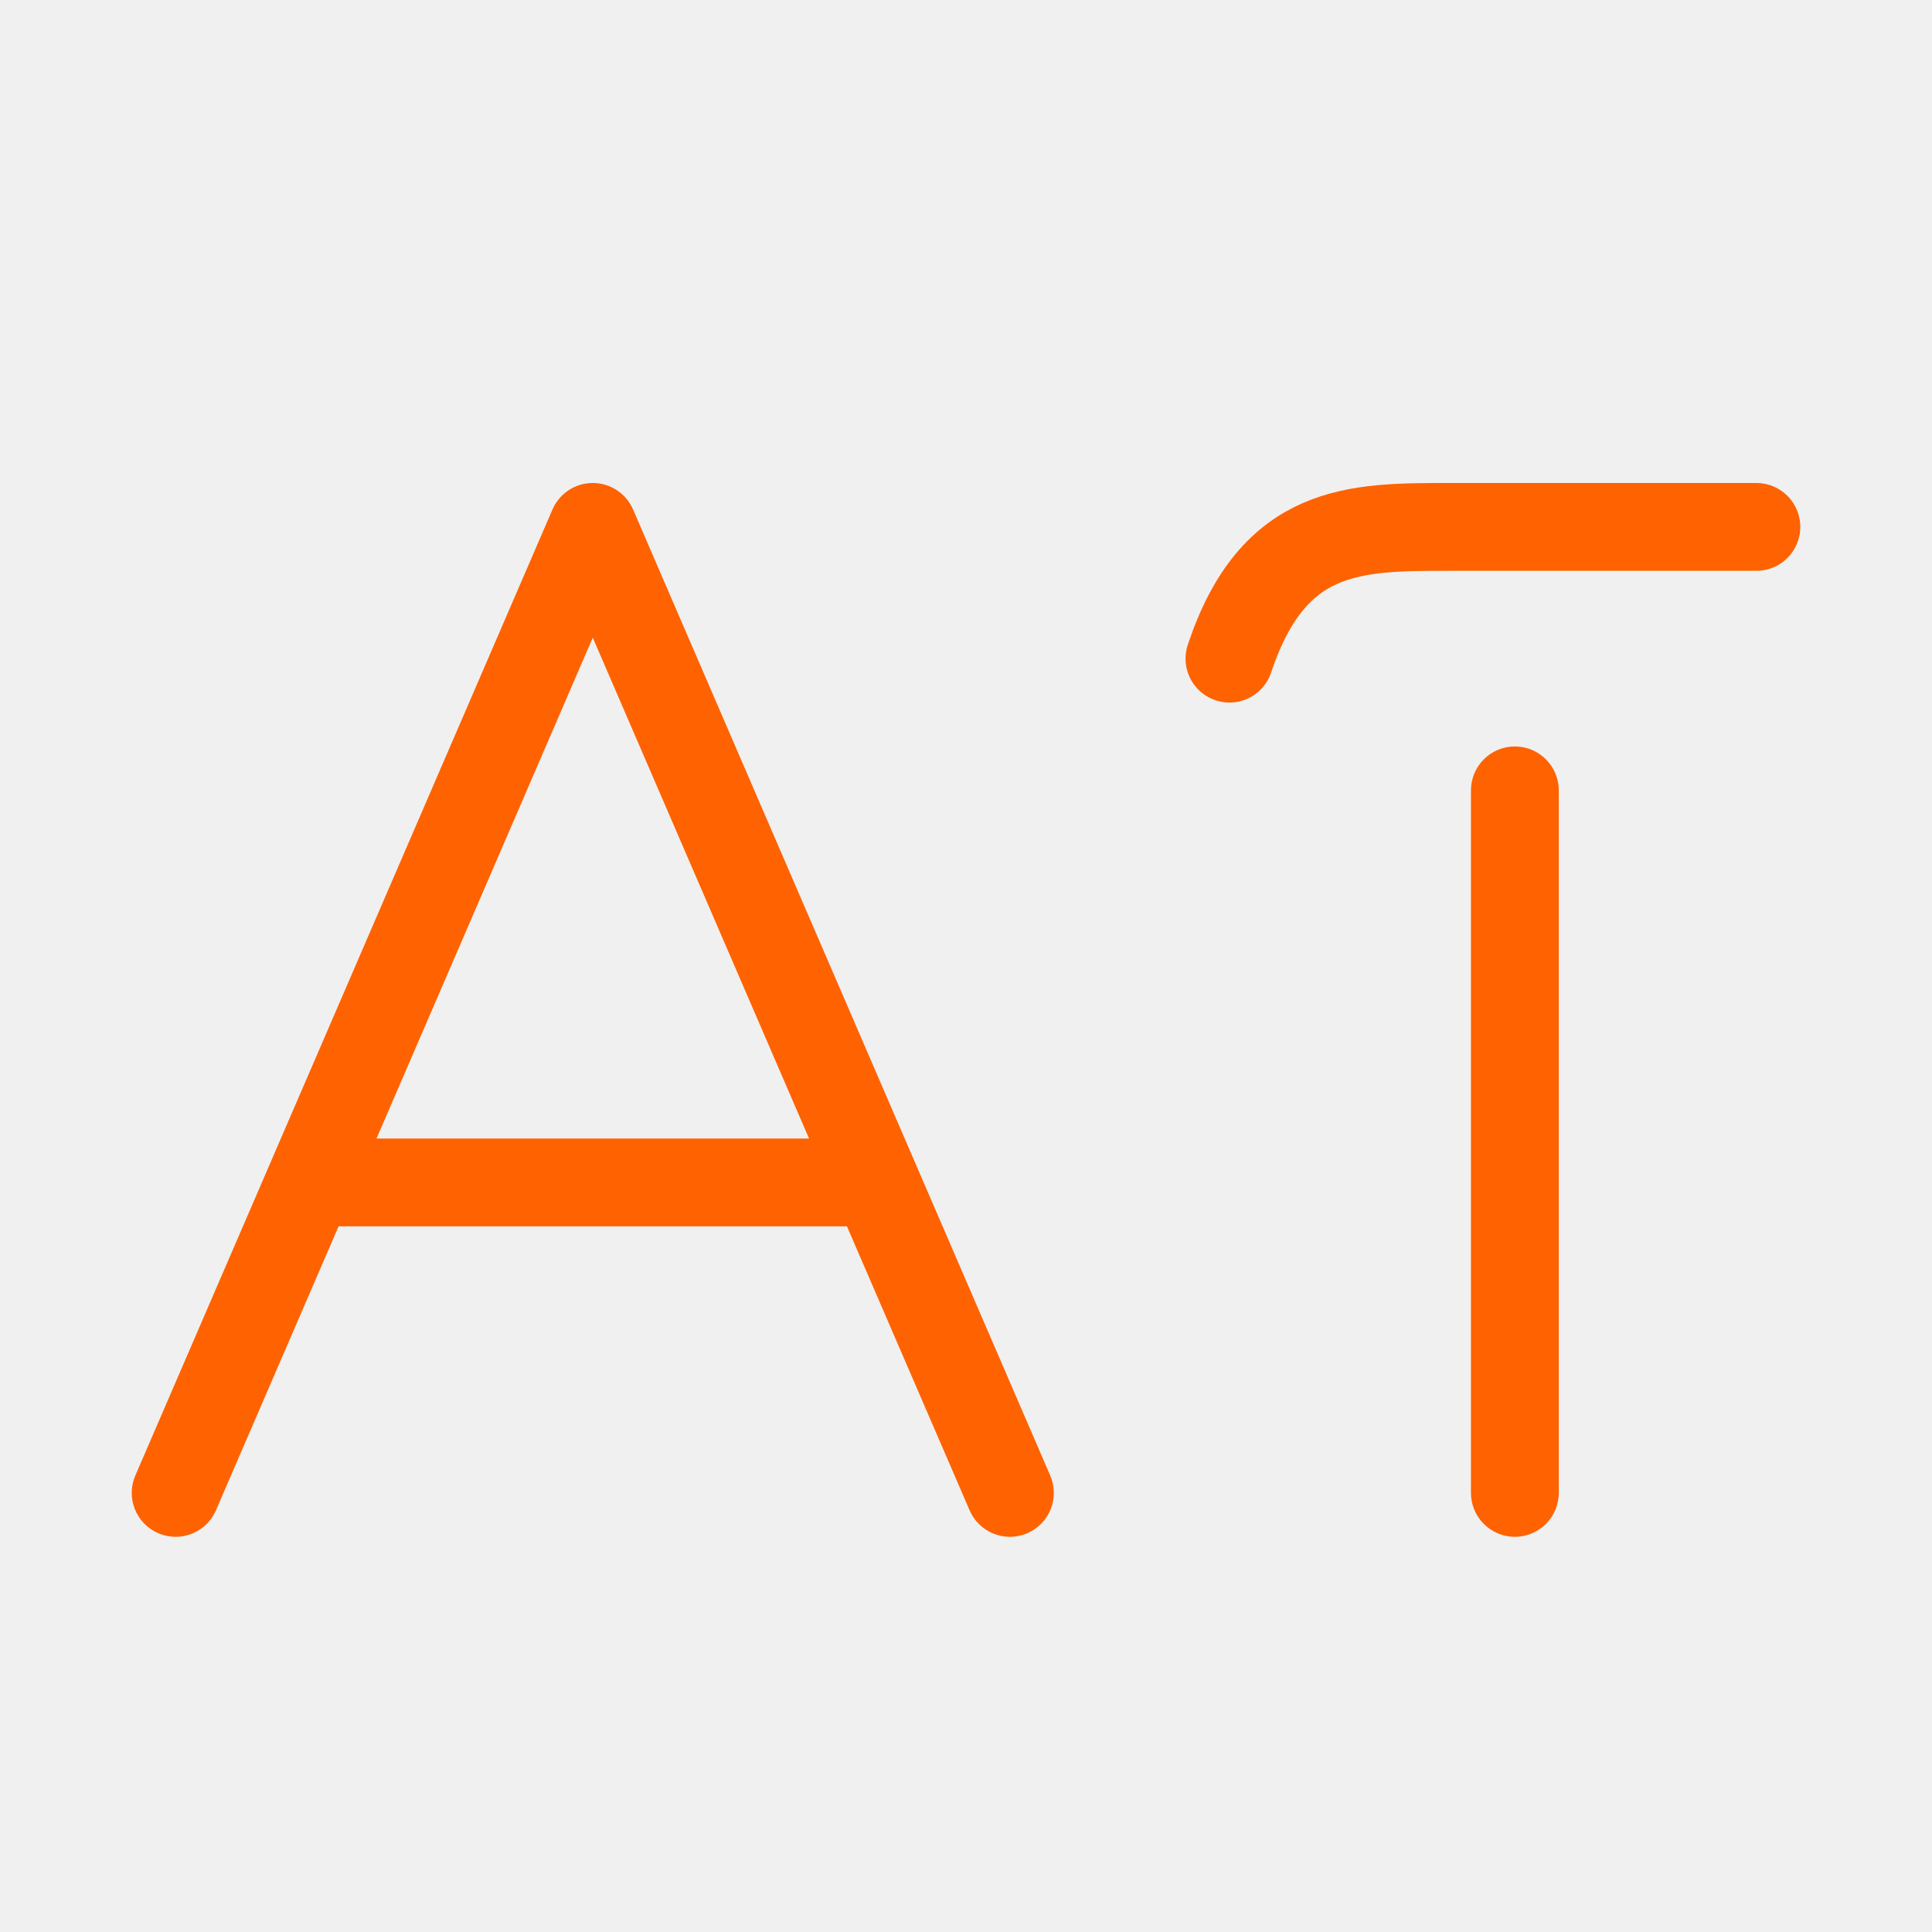
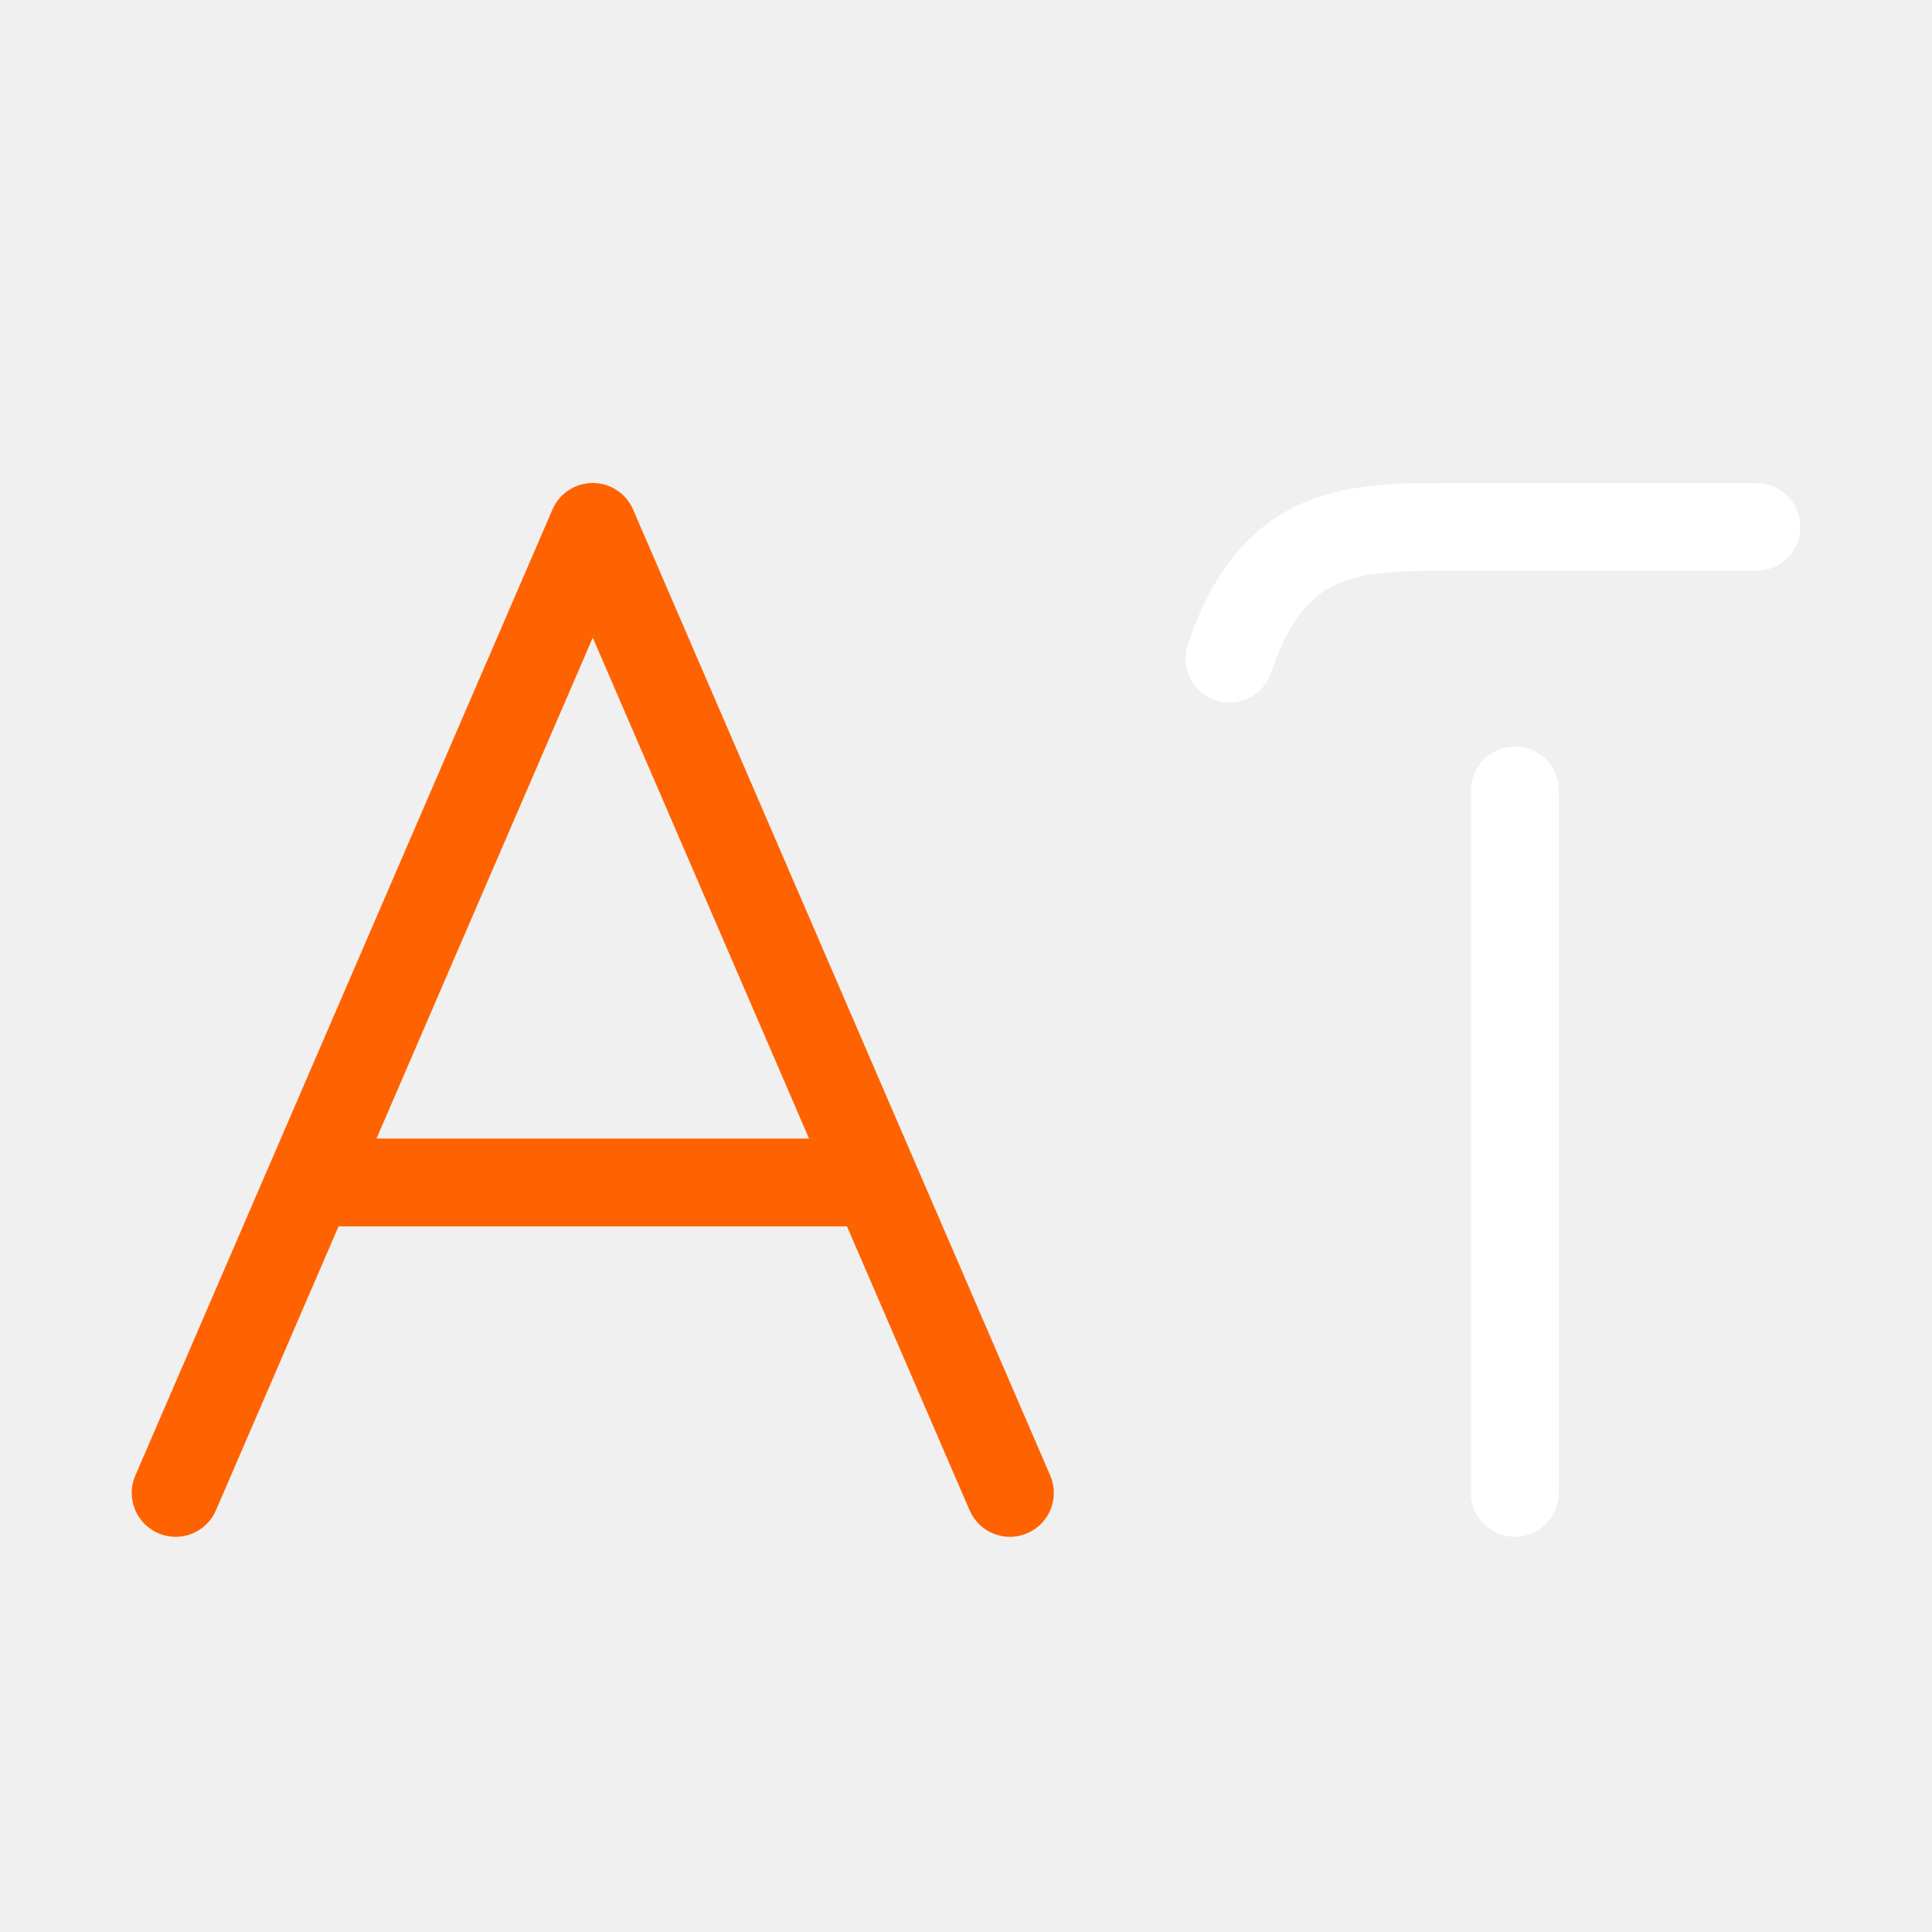
<svg xmlns="http://www.w3.org/2000/svg" width="44" height="44" viewBox="0 0 44 44" fill="none">
  <path d="M3.082 33.604C2.863 34.111 3.097 34.699 3.604 34.918C4.111 35.137 4.699 34.904 4.918 34.396L3.082 33.604ZM13.5 12L14.418 11.604C14.26 11.237 13.899 11 13.5 11C13.101 11 12.74 11.237 12.582 11.604L13.5 12ZM22.082 34.396C22.301 34.904 22.889 35.137 23.396 34.918C23.904 34.699 24.137 34.111 23.918 33.604L22.082 34.396ZM7.054 26.929L6.136 26.532L7.054 26.929ZM4.918 34.396L7.972 27.325L6.136 26.532L3.082 33.604L4.918 34.396ZM7.972 27.325L14.418 12.396L12.582 11.604L6.136 26.532L7.972 27.325ZM12.582 12.396L19.028 27.325L20.864 26.532L14.418 11.604L12.582 12.396ZM19.028 27.325L22.082 34.396L23.918 33.604L20.864 26.532L19.028 27.325ZM7.054 27.929H19.946V25.929H7.054V27.929Z" fill="#FF6200" />
-   <path d="M40 12L33 12C30.846 12 29 12 28 15" stroke="#FF6200" stroke-width="2" stroke-linecap="round" />
-   <path d="M35.5 18V34C35.5 34.552 35.052 35 34.5 35C33.948 35 33.5 34.552 33.5 34V18C33.5 17.448 33.948 17 34.5 17C35.052 17 35.5 17.448 35.5 18Z" fill="#FF6200" />
+   <path d="M40 12L33 12C30.846 12 29 12 28 15" stroke="white" stroke-width="2" stroke-linecap="round" />
+   <path d="M35.5 18V34C35.5 34.552 35.052 35 34.5 35C33.948 35 33.5 34.552 33.5 34V18C33.5 17.448 33.948 17 34.5 17C35.052 17 35.5 17.448 35.5 18Z" fill="white" />
</svg>
